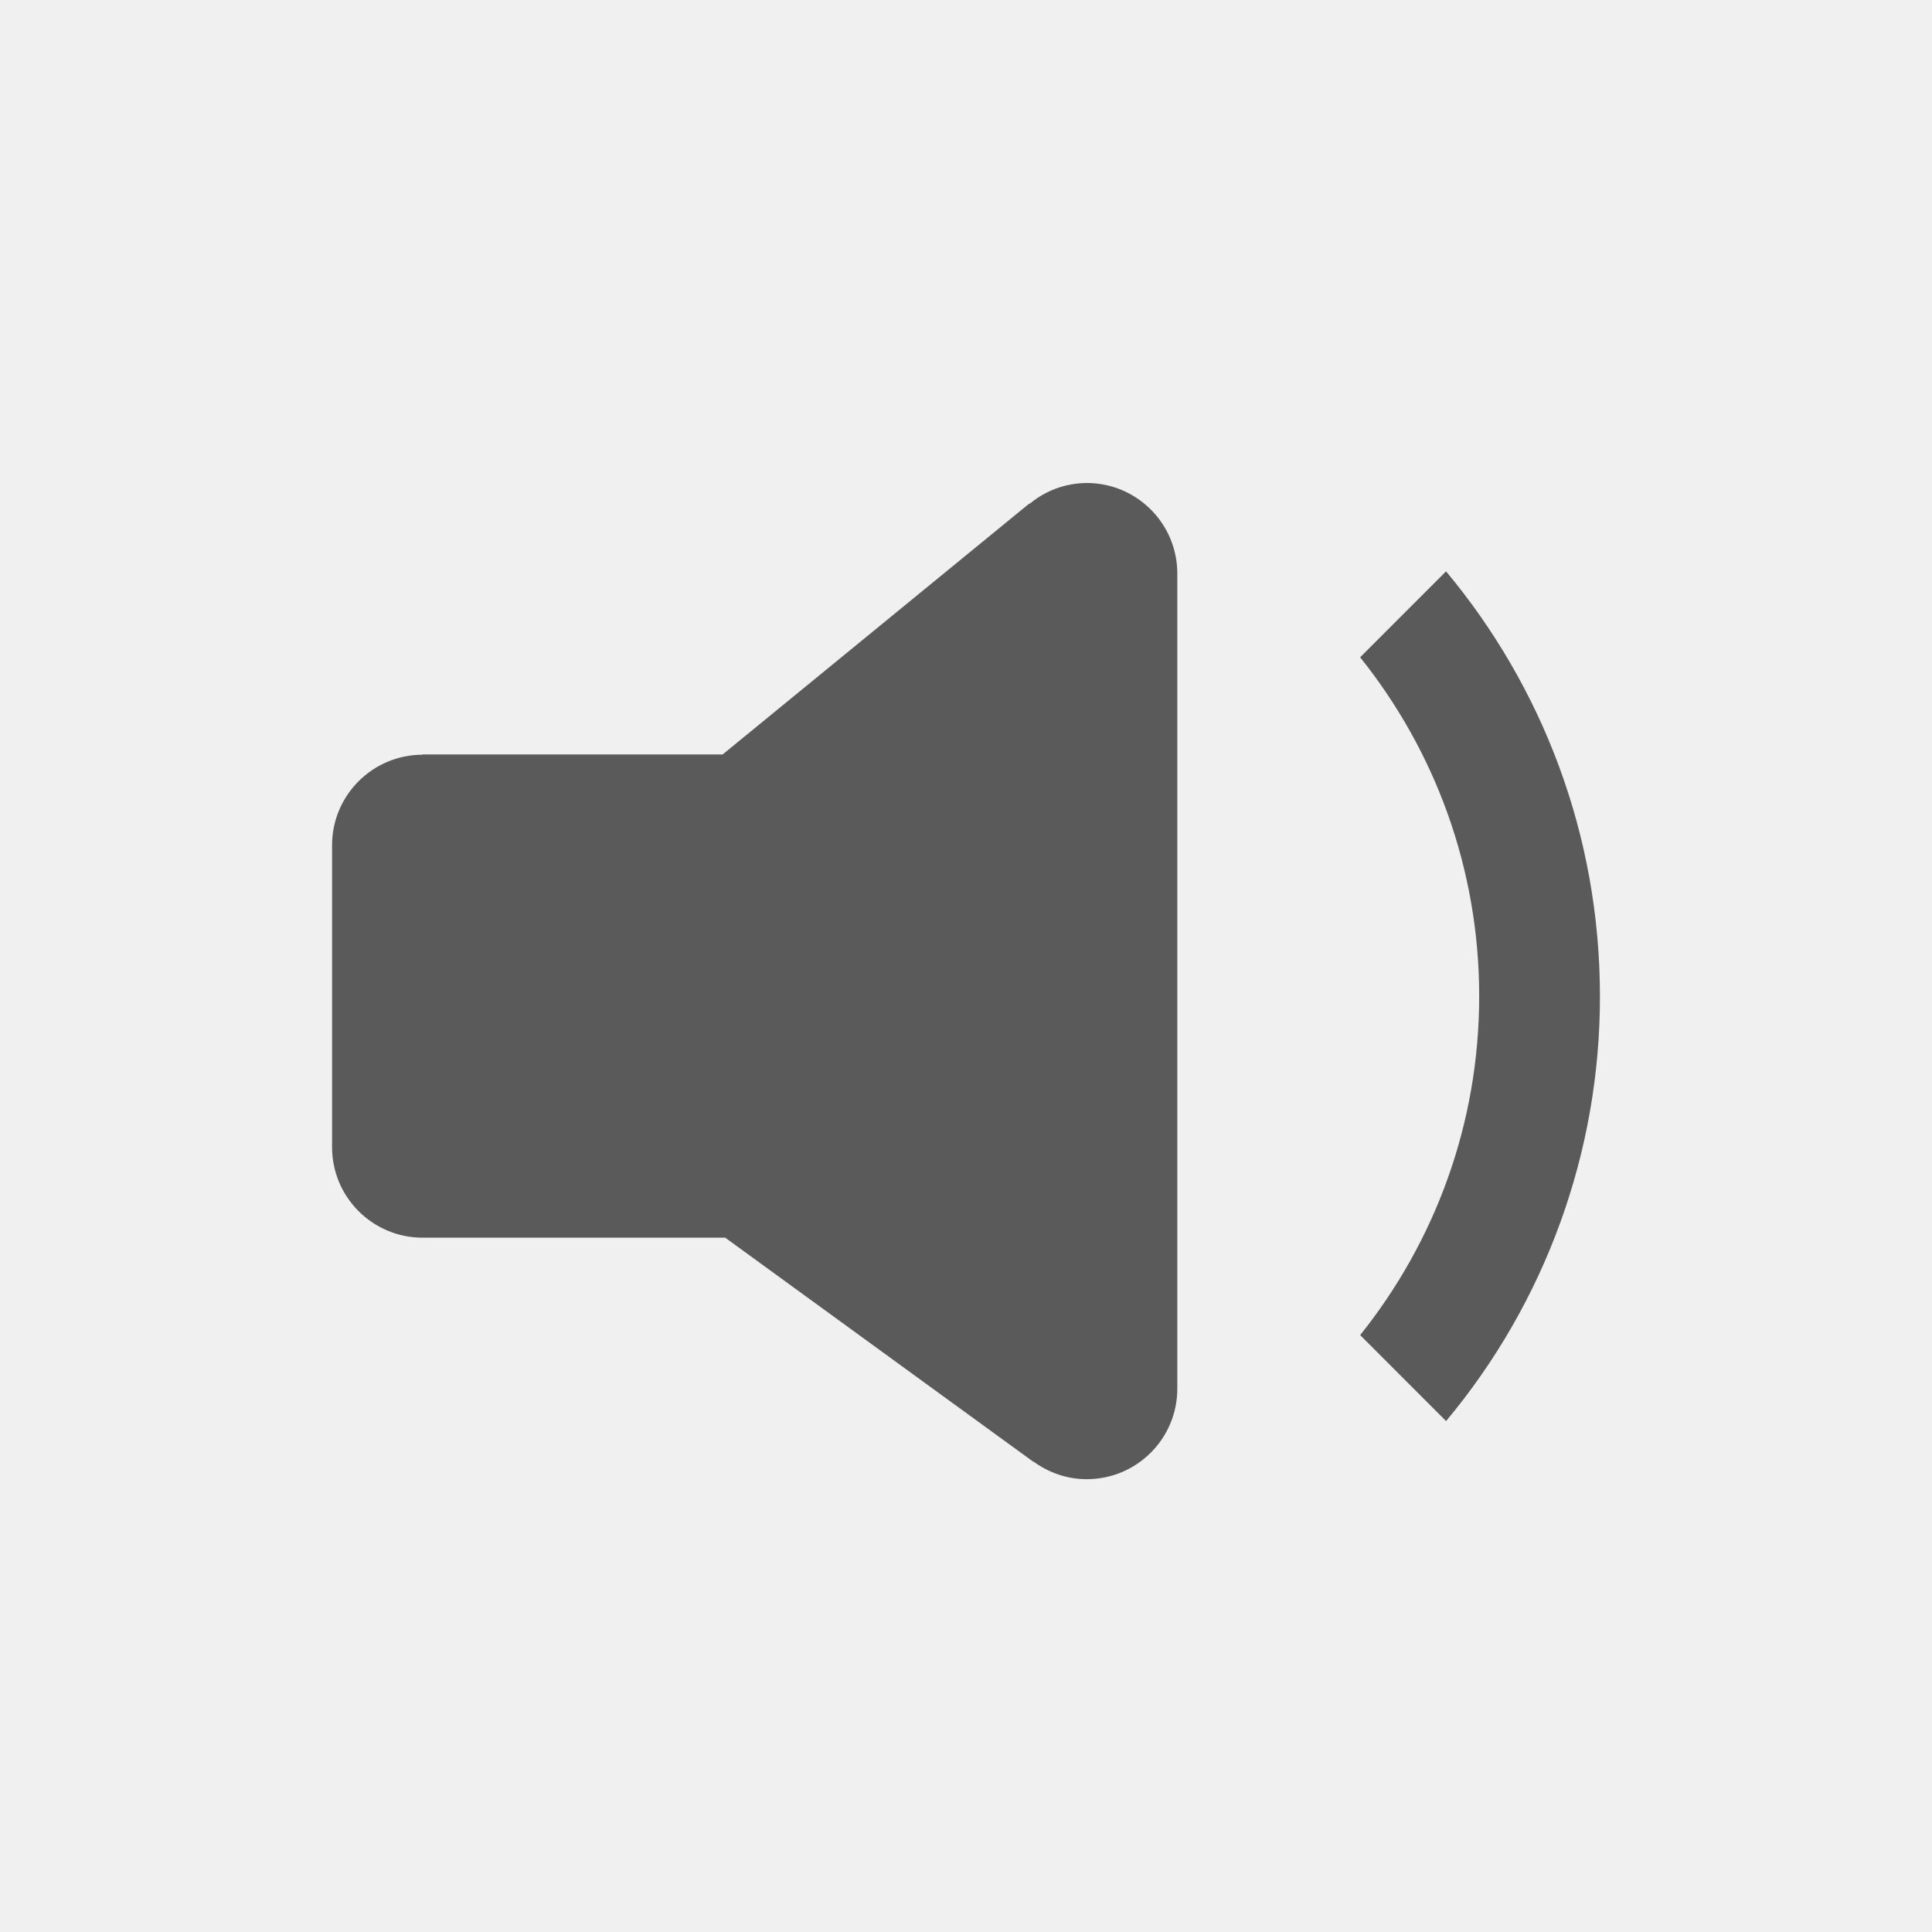
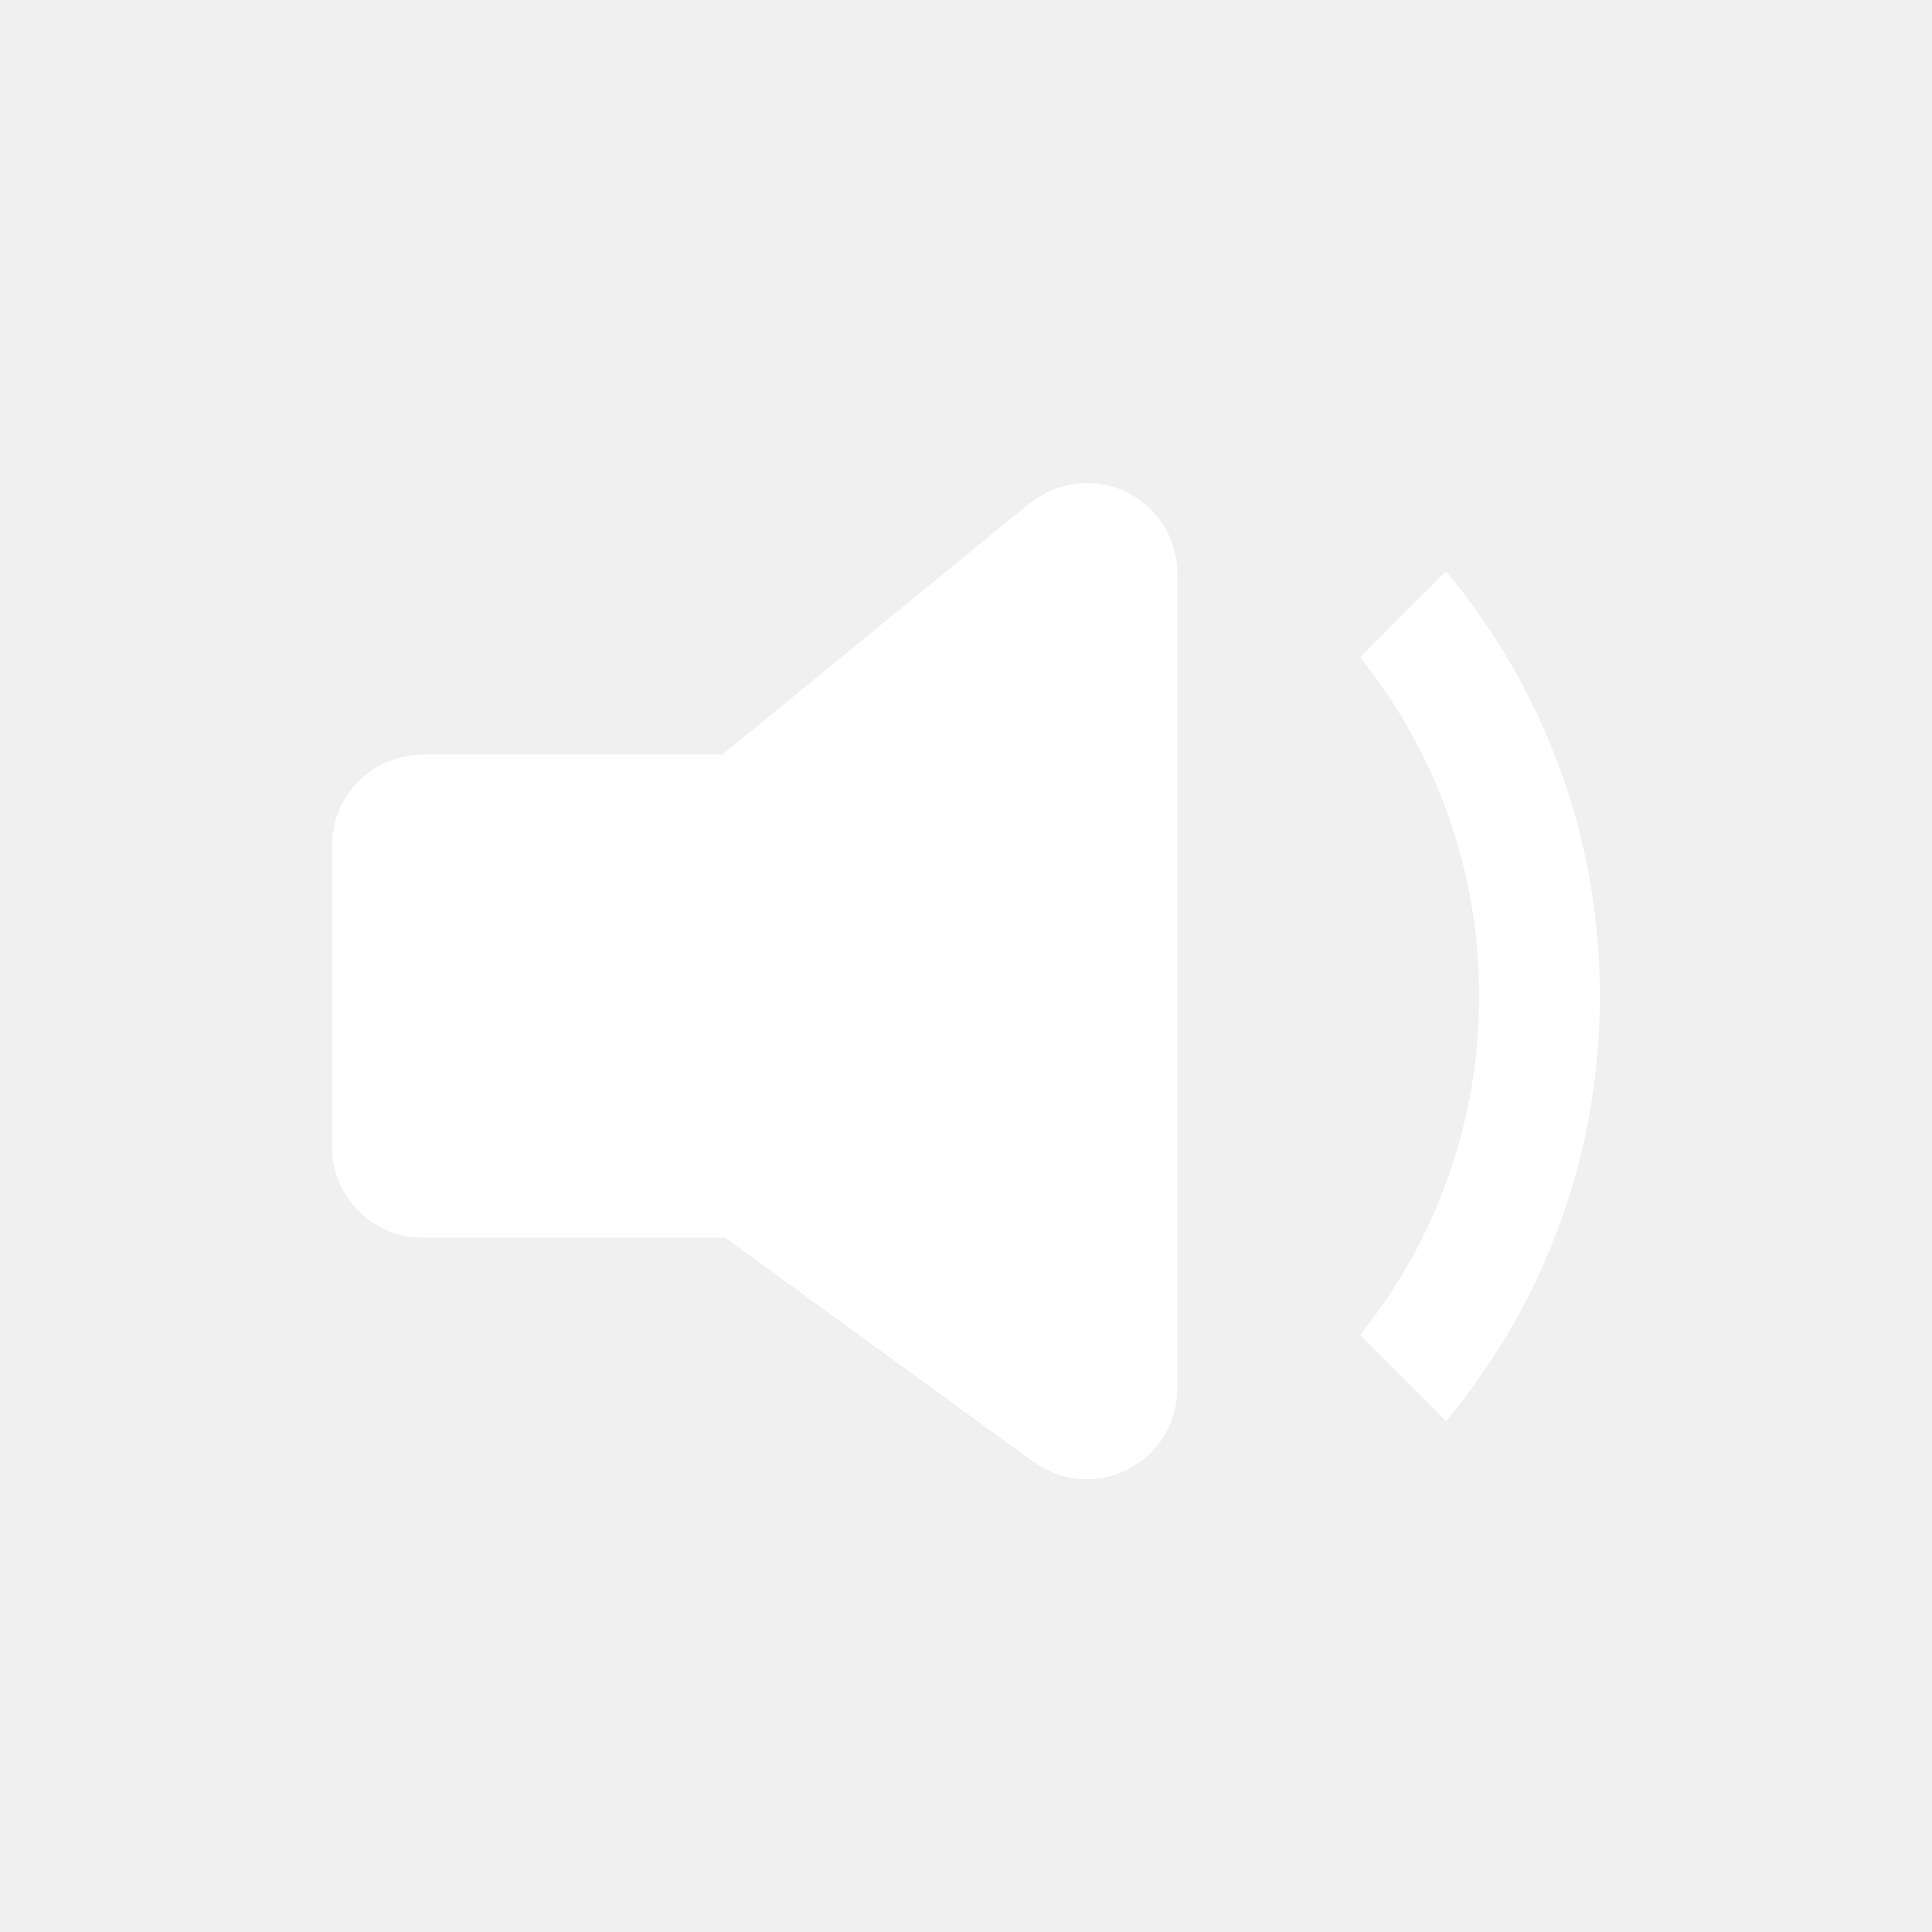
<svg xmlns="http://www.w3.org/2000/svg" viewBox="0 0 1024 1024" version="1.1" width="32" height="32">
-   <path d="M576 256a47.52 47.52 0 0 0-30.256 11.024l-0.16-0.176-162.592 133.04h-159.136v0.128A48 48 0 0 0 176 448v160a48 48 0 0 0 48 48h160.384l163.36 118.816 0.096-0.112c7.936 5.792 17.6 9.296 28.16 9.296a48 48 0 0 0 48-48V304a48 48 0 0 0-48-48z m190.432 46.816l-45.536 45.552C760.32 397.632 784 460 784 528s-23.68 130.368-63.088 179.632l45.536 45.568A350.512 350.512 0 0 0 848 528c0-85.68-30.672-164.16-81.568-225.184z" fill="#5a5a5a" />
+   <path d="M576 256a47.52 47.52 0 0 0-30.256 11.024l-0.16-0.176-162.592 133.04h-159.136v0.128A48 48 0 0 0 176 448v160a48 48 0 0 0 48 48h160.384l163.36 118.816 0.096-0.112c7.936 5.792 17.6 9.296 28.16 9.296a48 48 0 0 0 48-48V304a48 48 0 0 0-48-48z m190.432 46.816l-45.536 45.552C760.32 397.632 784 460 784 528s-23.68 130.368-63.088 179.632l45.536 45.568A350.512 350.512 0 0 0 848 528c0-85.68-30.672-164.16-81.568-225.184z" fill="#fff" />
</svg>
